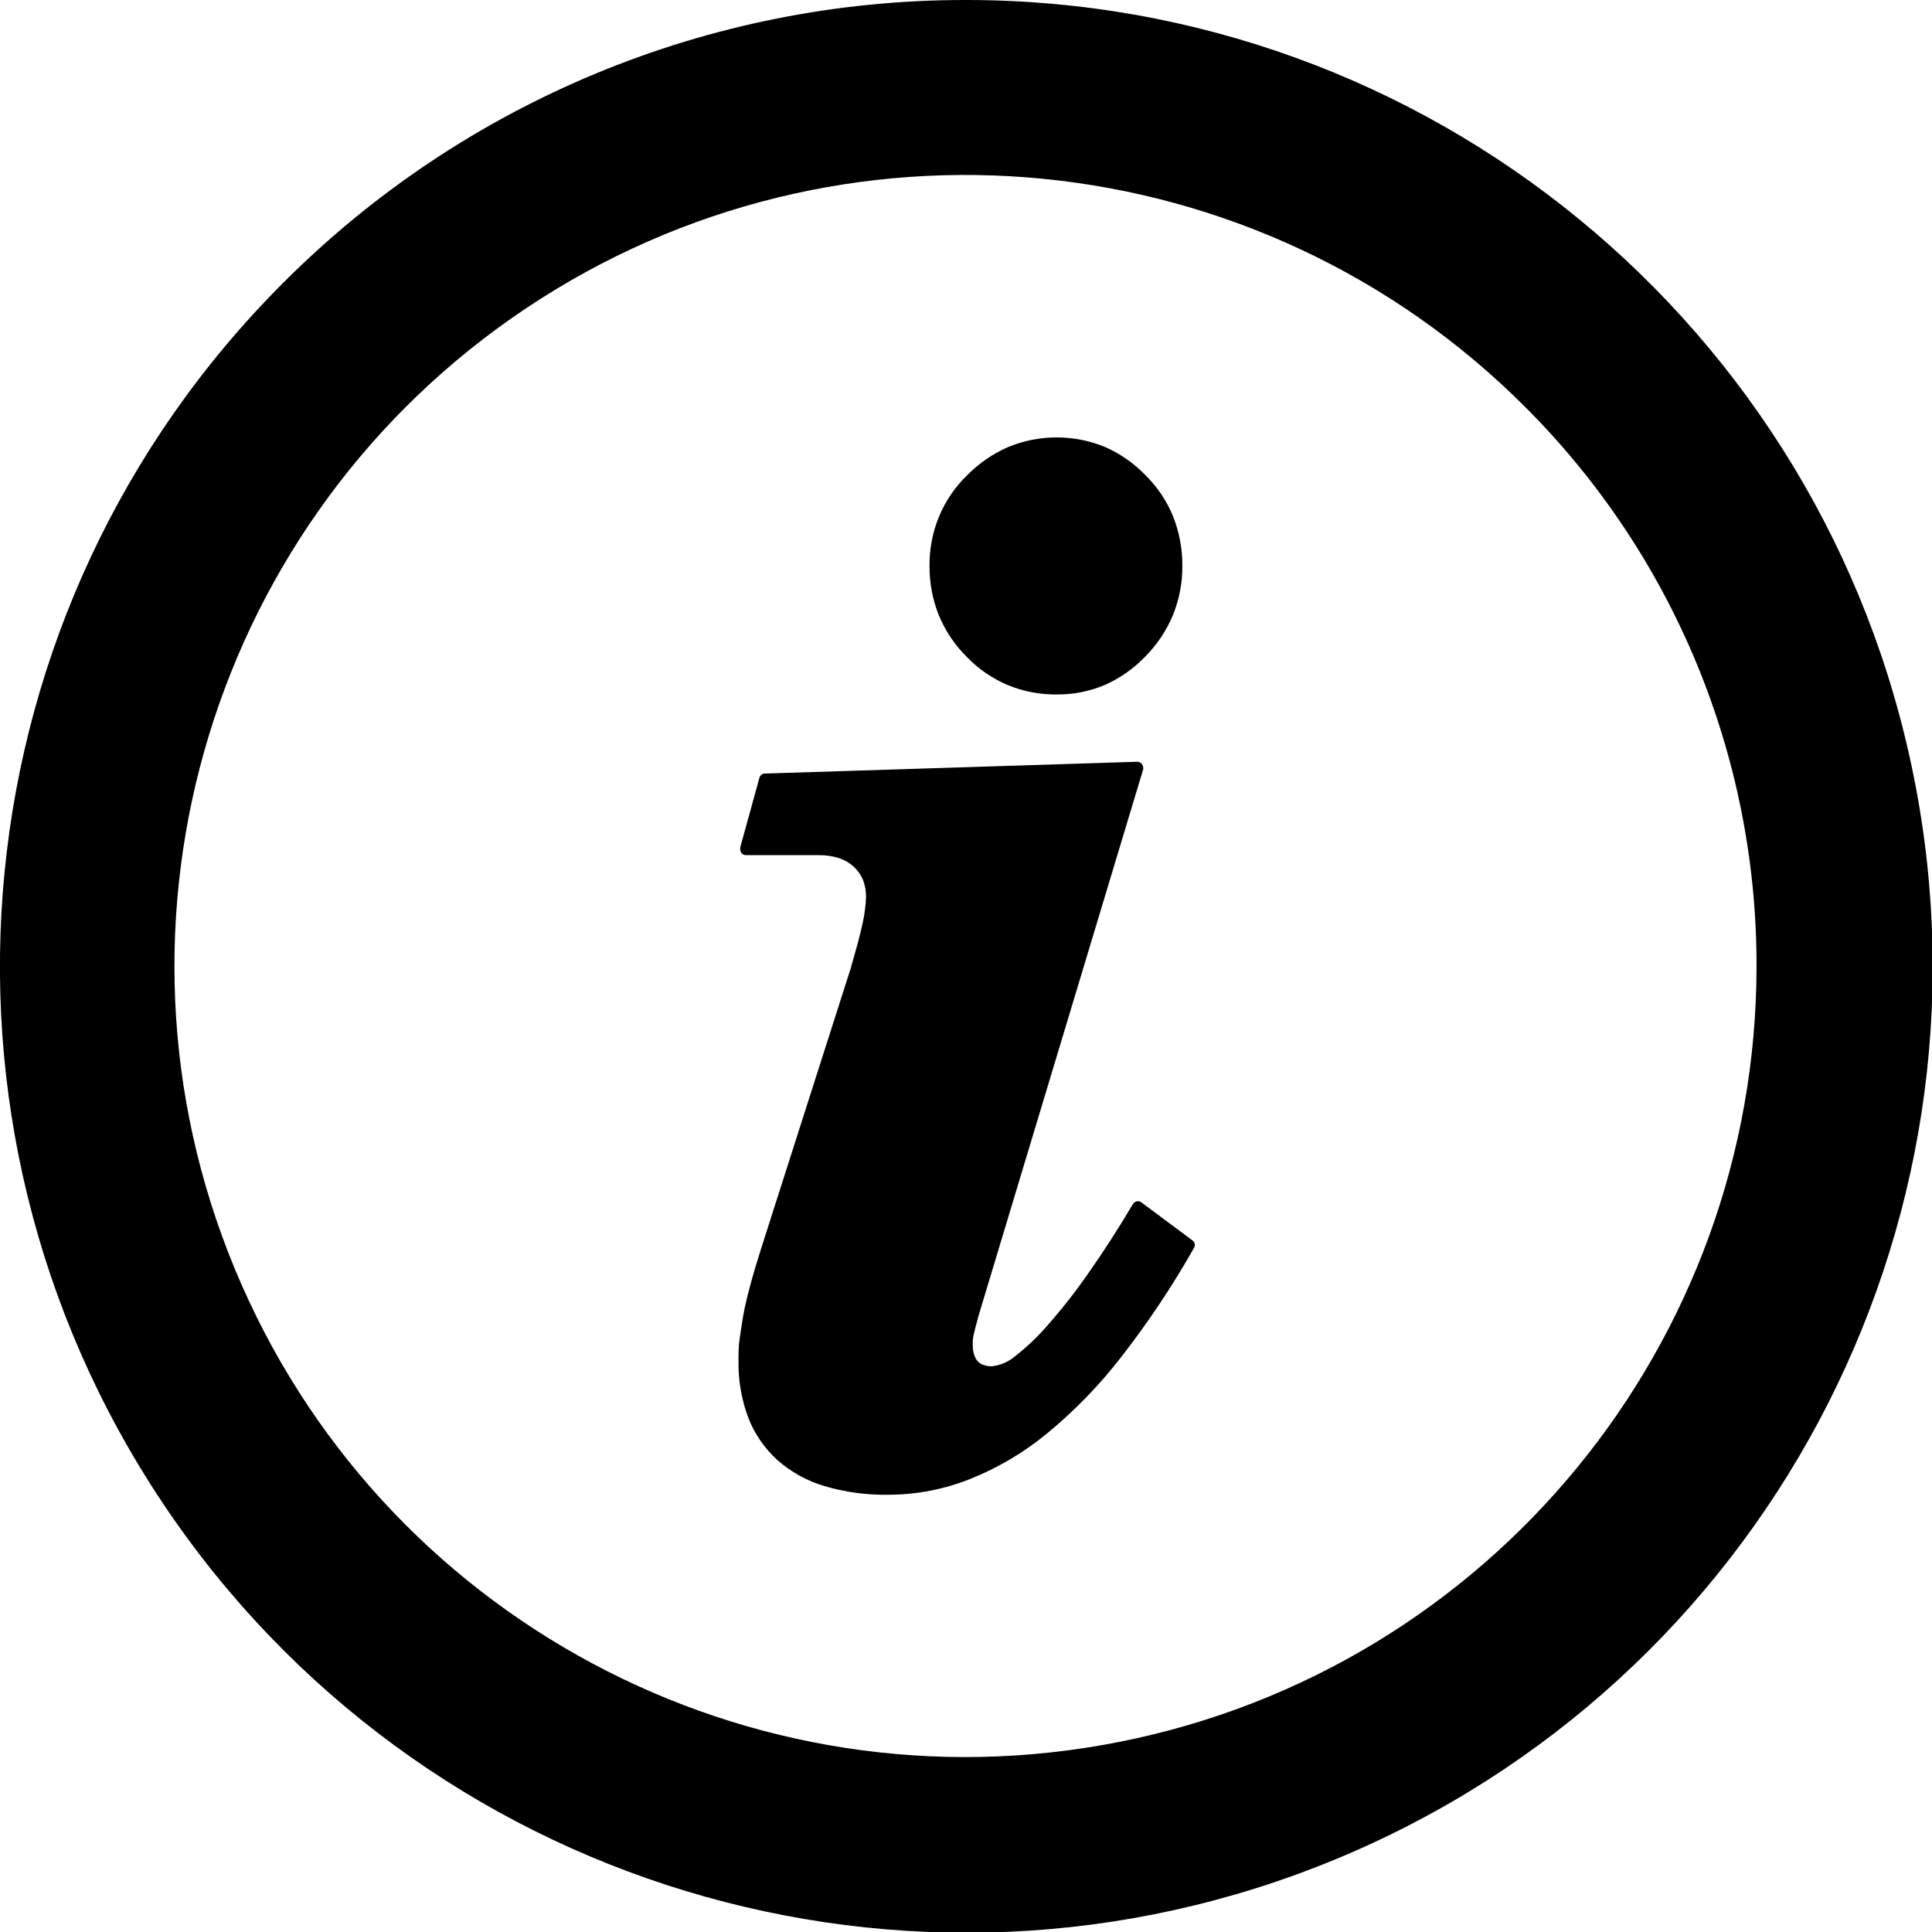
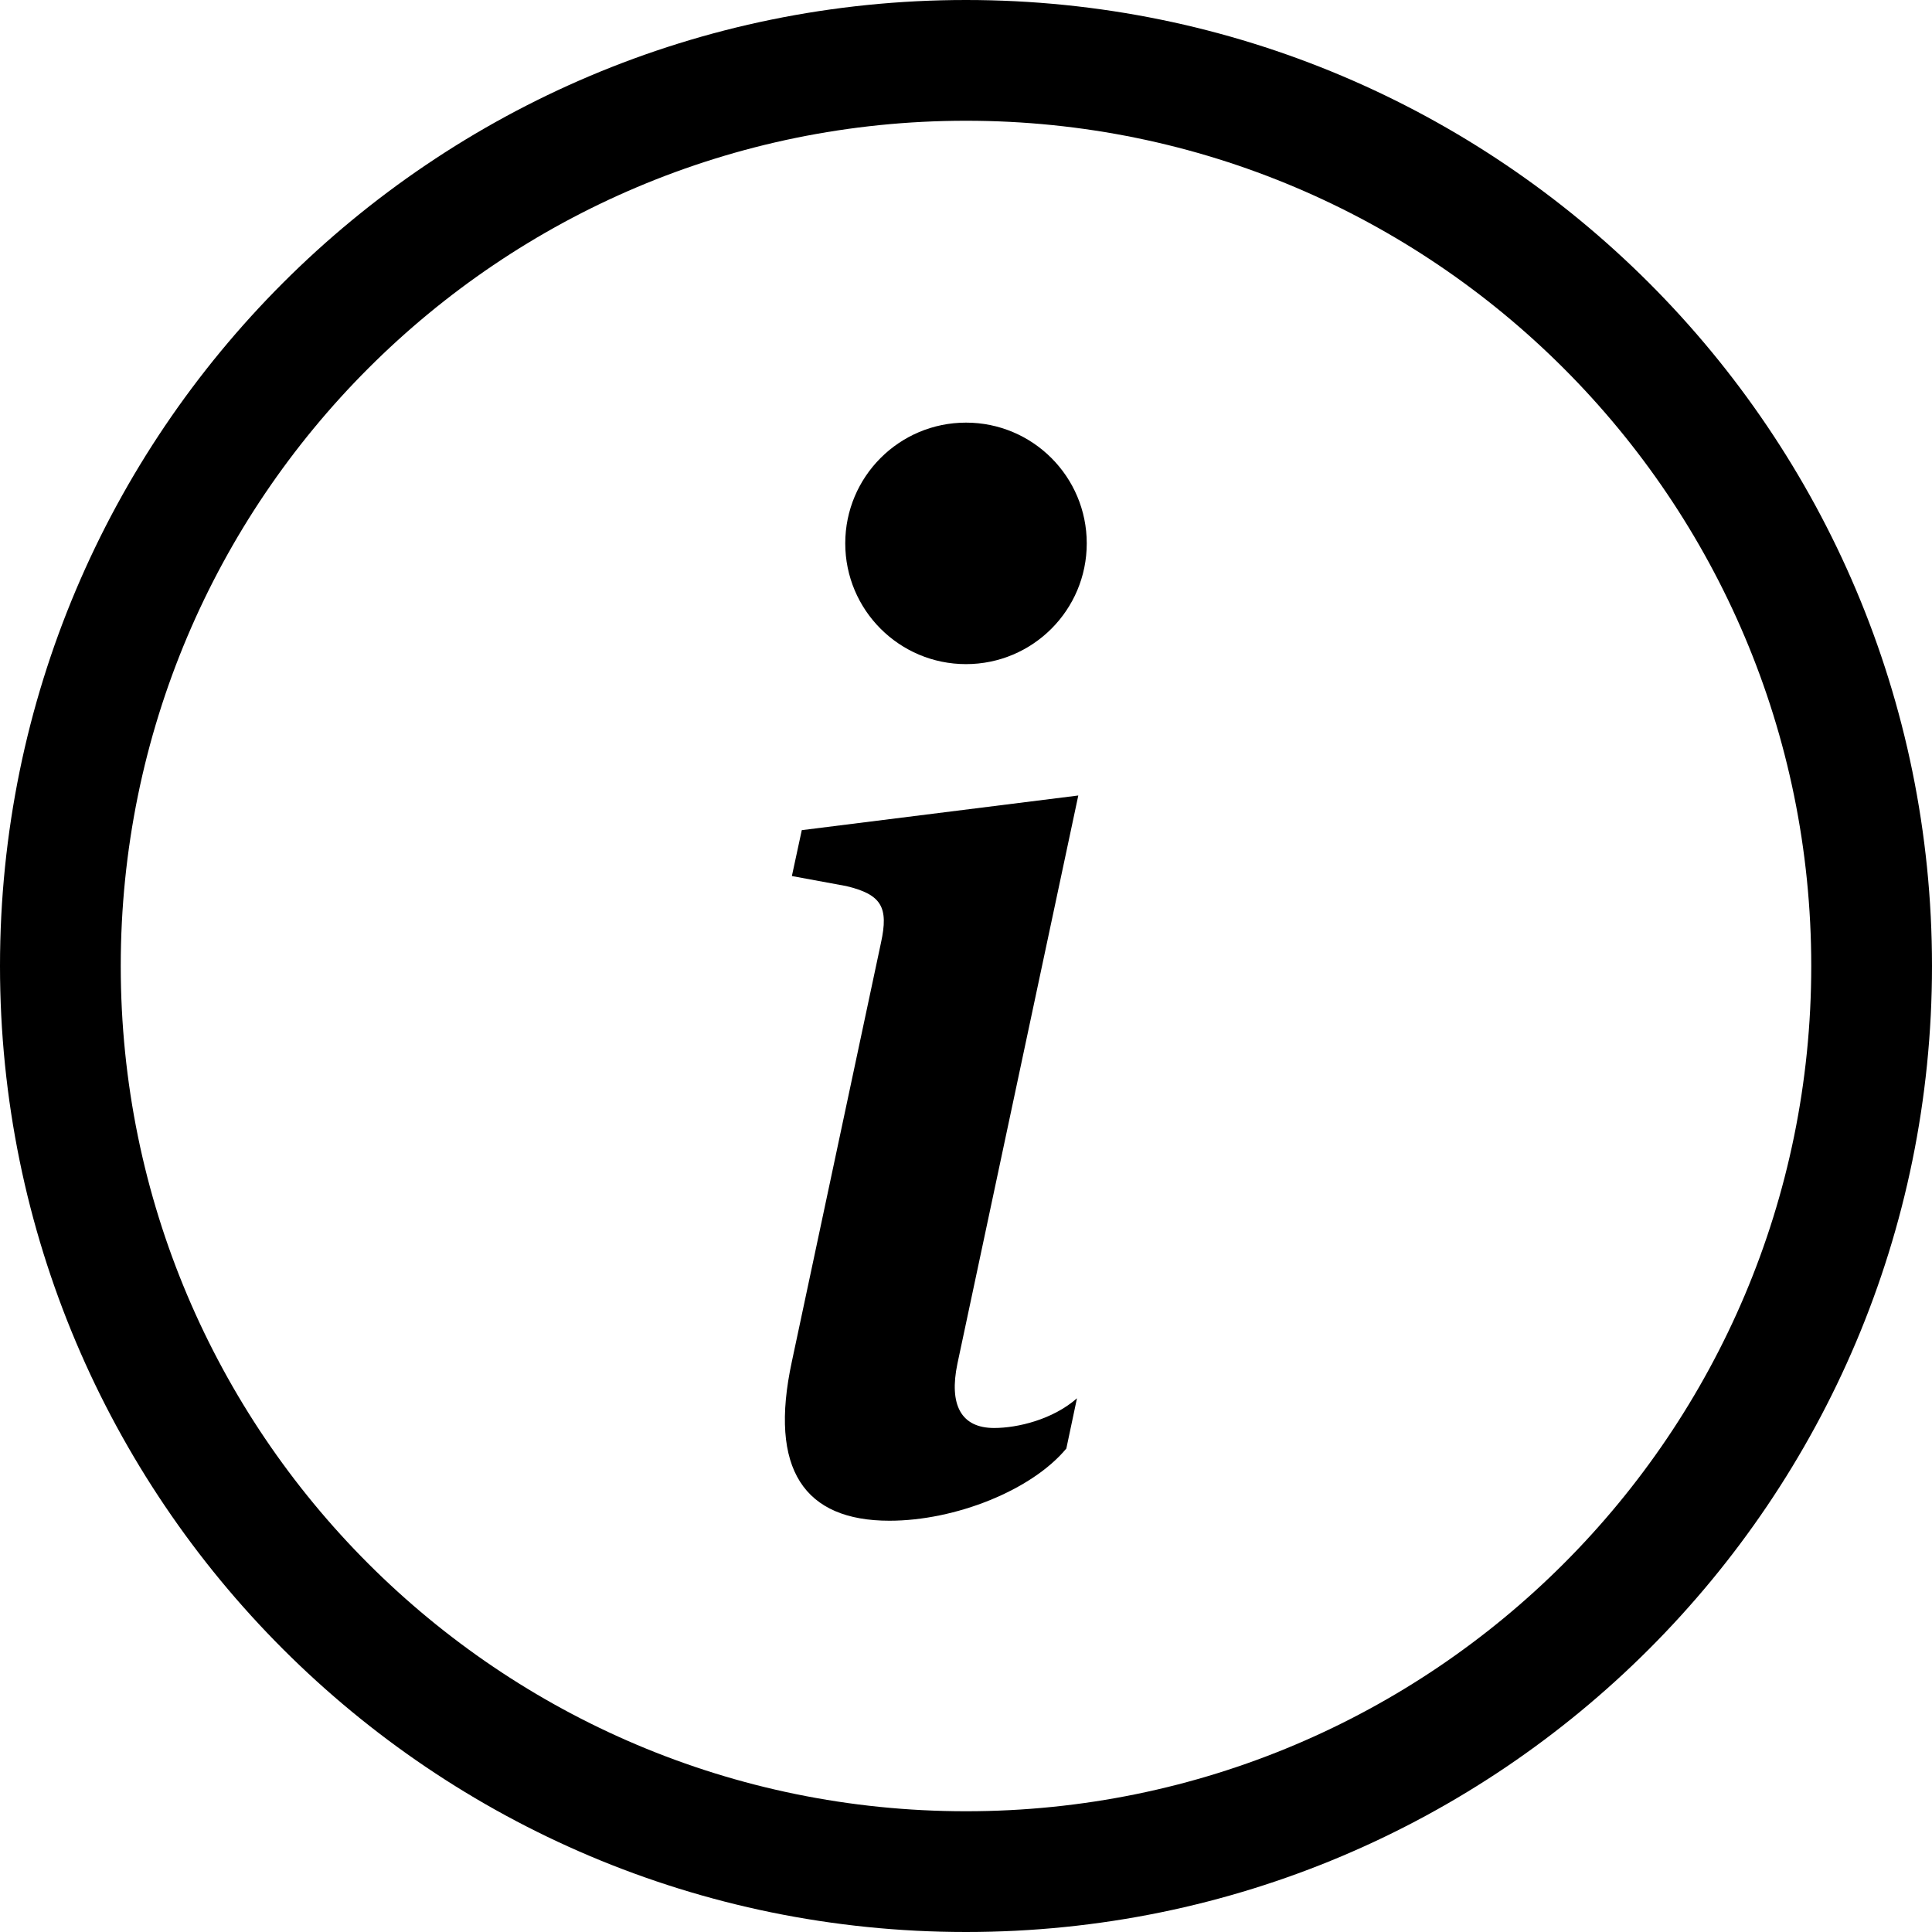
- <svg xmlns="http://www.w3.org/2000/svg" id="Layer_1" data-name="Layer 1" viewBox="0 0 122.88 122.88">
-   <path d="M61.44,0A61.46,61.46,0,1,1,18,18,61.25,61.25,0,0,1,61.44,0ZM59.12,36a8,8,0,0,1,.61-3.16,7.82,7.82,0,0,1,1.8-2.63,8.33,8.33,0,0,1,2.62-1.79,8.08,8.08,0,0,1,6.11,0,8.06,8.06,0,0,1,2.58,1.79,7.83,7.83,0,0,1,1.77,2.63A8.38,8.38,0,0,1,75.2,36a8.15,8.15,0,0,1-.59,3.1,8.23,8.23,0,0,1-1.76,2.65,8.15,8.15,0,0,1-2.59,1.82,7.72,7.72,0,0,1-3.05.6,8,8,0,0,1-3.12-.6,7.84,7.84,0,0,1-2.61-1.8,8.07,8.07,0,0,1-1.77-2.64A8.3,8.3,0,0,1,59.12,36Zm3.09,47.8-.17.63-.12.49-.05.34,0,.27a2,2,0,0,0,.09.64v0a1.09,1.09,0,0,0,.23.41.86.86,0,0,0,.35.23,1.55,1.55,0,0,0,.55.09,2.74,2.74,0,0,0,1.46-.63,14.6,14.6,0,0,0,2.15-2.06,36,36,0,0,0,2.57-3.3c.89-1.26,1.82-2.71,2.79-4.33a.37.37,0,0,1,.5-.13l3.28,2.44a.36.36,0,0,1,.09.5,56.84,56.84,0,0,1-4.58,6.87,30.35,30.35,0,0,1-4.73,4.89l0,0a18.55,18.55,0,0,1-4.92,2.92,14.15,14.15,0,0,1-5.19,1,13.63,13.63,0,0,1-4.07-.55,7.92,7.92,0,0,1-3-1.66,7.1,7.1,0,0,1-1.86-2.72,9.92,9.92,0,0,1-.61-3.62c0-.45,0-.92.08-1.42s.14-1,.25-1.58v0c.1-.54.25-1.15.43-1.82s.41-1.43.67-2.26L54.1,61.61l.47-1.67c.12-.47.22-.88.3-1.24a8.43,8.43,0,0,0,.15-.9,5.75,5.75,0,0,0,.06-.77,2.9,2.9,0,0,0-.2-1.09v0a2.49,2.49,0,0,0-.57-.81,2.68,2.68,0,0,0-.94-.55,4.15,4.15,0,0,0-1.28-.19H47.45a.37.37,0,0,1-.37-.36l0-.13,1.22-4.43a.37.37,0,0,1,.36-.27l23.67-.75a.38.38,0,0,1,.38.36l0,.12L62.21,83.78ZM97,25.88a50.31,50.31,0,1,0,14.72,35.56A50.16,50.16,0,0,0,97,25.88Z" />
+ <svg xmlns="http://www.w3.org/2000/svg" viewBox="0 0 16 16" height="48" width="48" focusable="false" role="img" fill="currentColor" class="StyledIconBase-ea9ulj-0 bWRyML">
+   <path d="M8 15A7 7 0 1 1 8 1a7 7 0 0 1 0 14zm0 1A8 8 0 1 0 8 0a8 8 0 0 0 0 16z" />
+   <path d="m8.93 6.588-2.29.287-.082.38.45.083c.294.07.352.176.288.469l-.738 3.468c-.194.897.105 1.319.808 1.319.545 0 1.178-.252 1.465-.598l.088-.416c-.2.176-.492.246-.686.246-.275 0-.375-.193-.304-.533L8.93 6.588zM9 4.5a1 1 0 1 1-2 0 1 1 0 0 1 2 0z" />
</svg>
